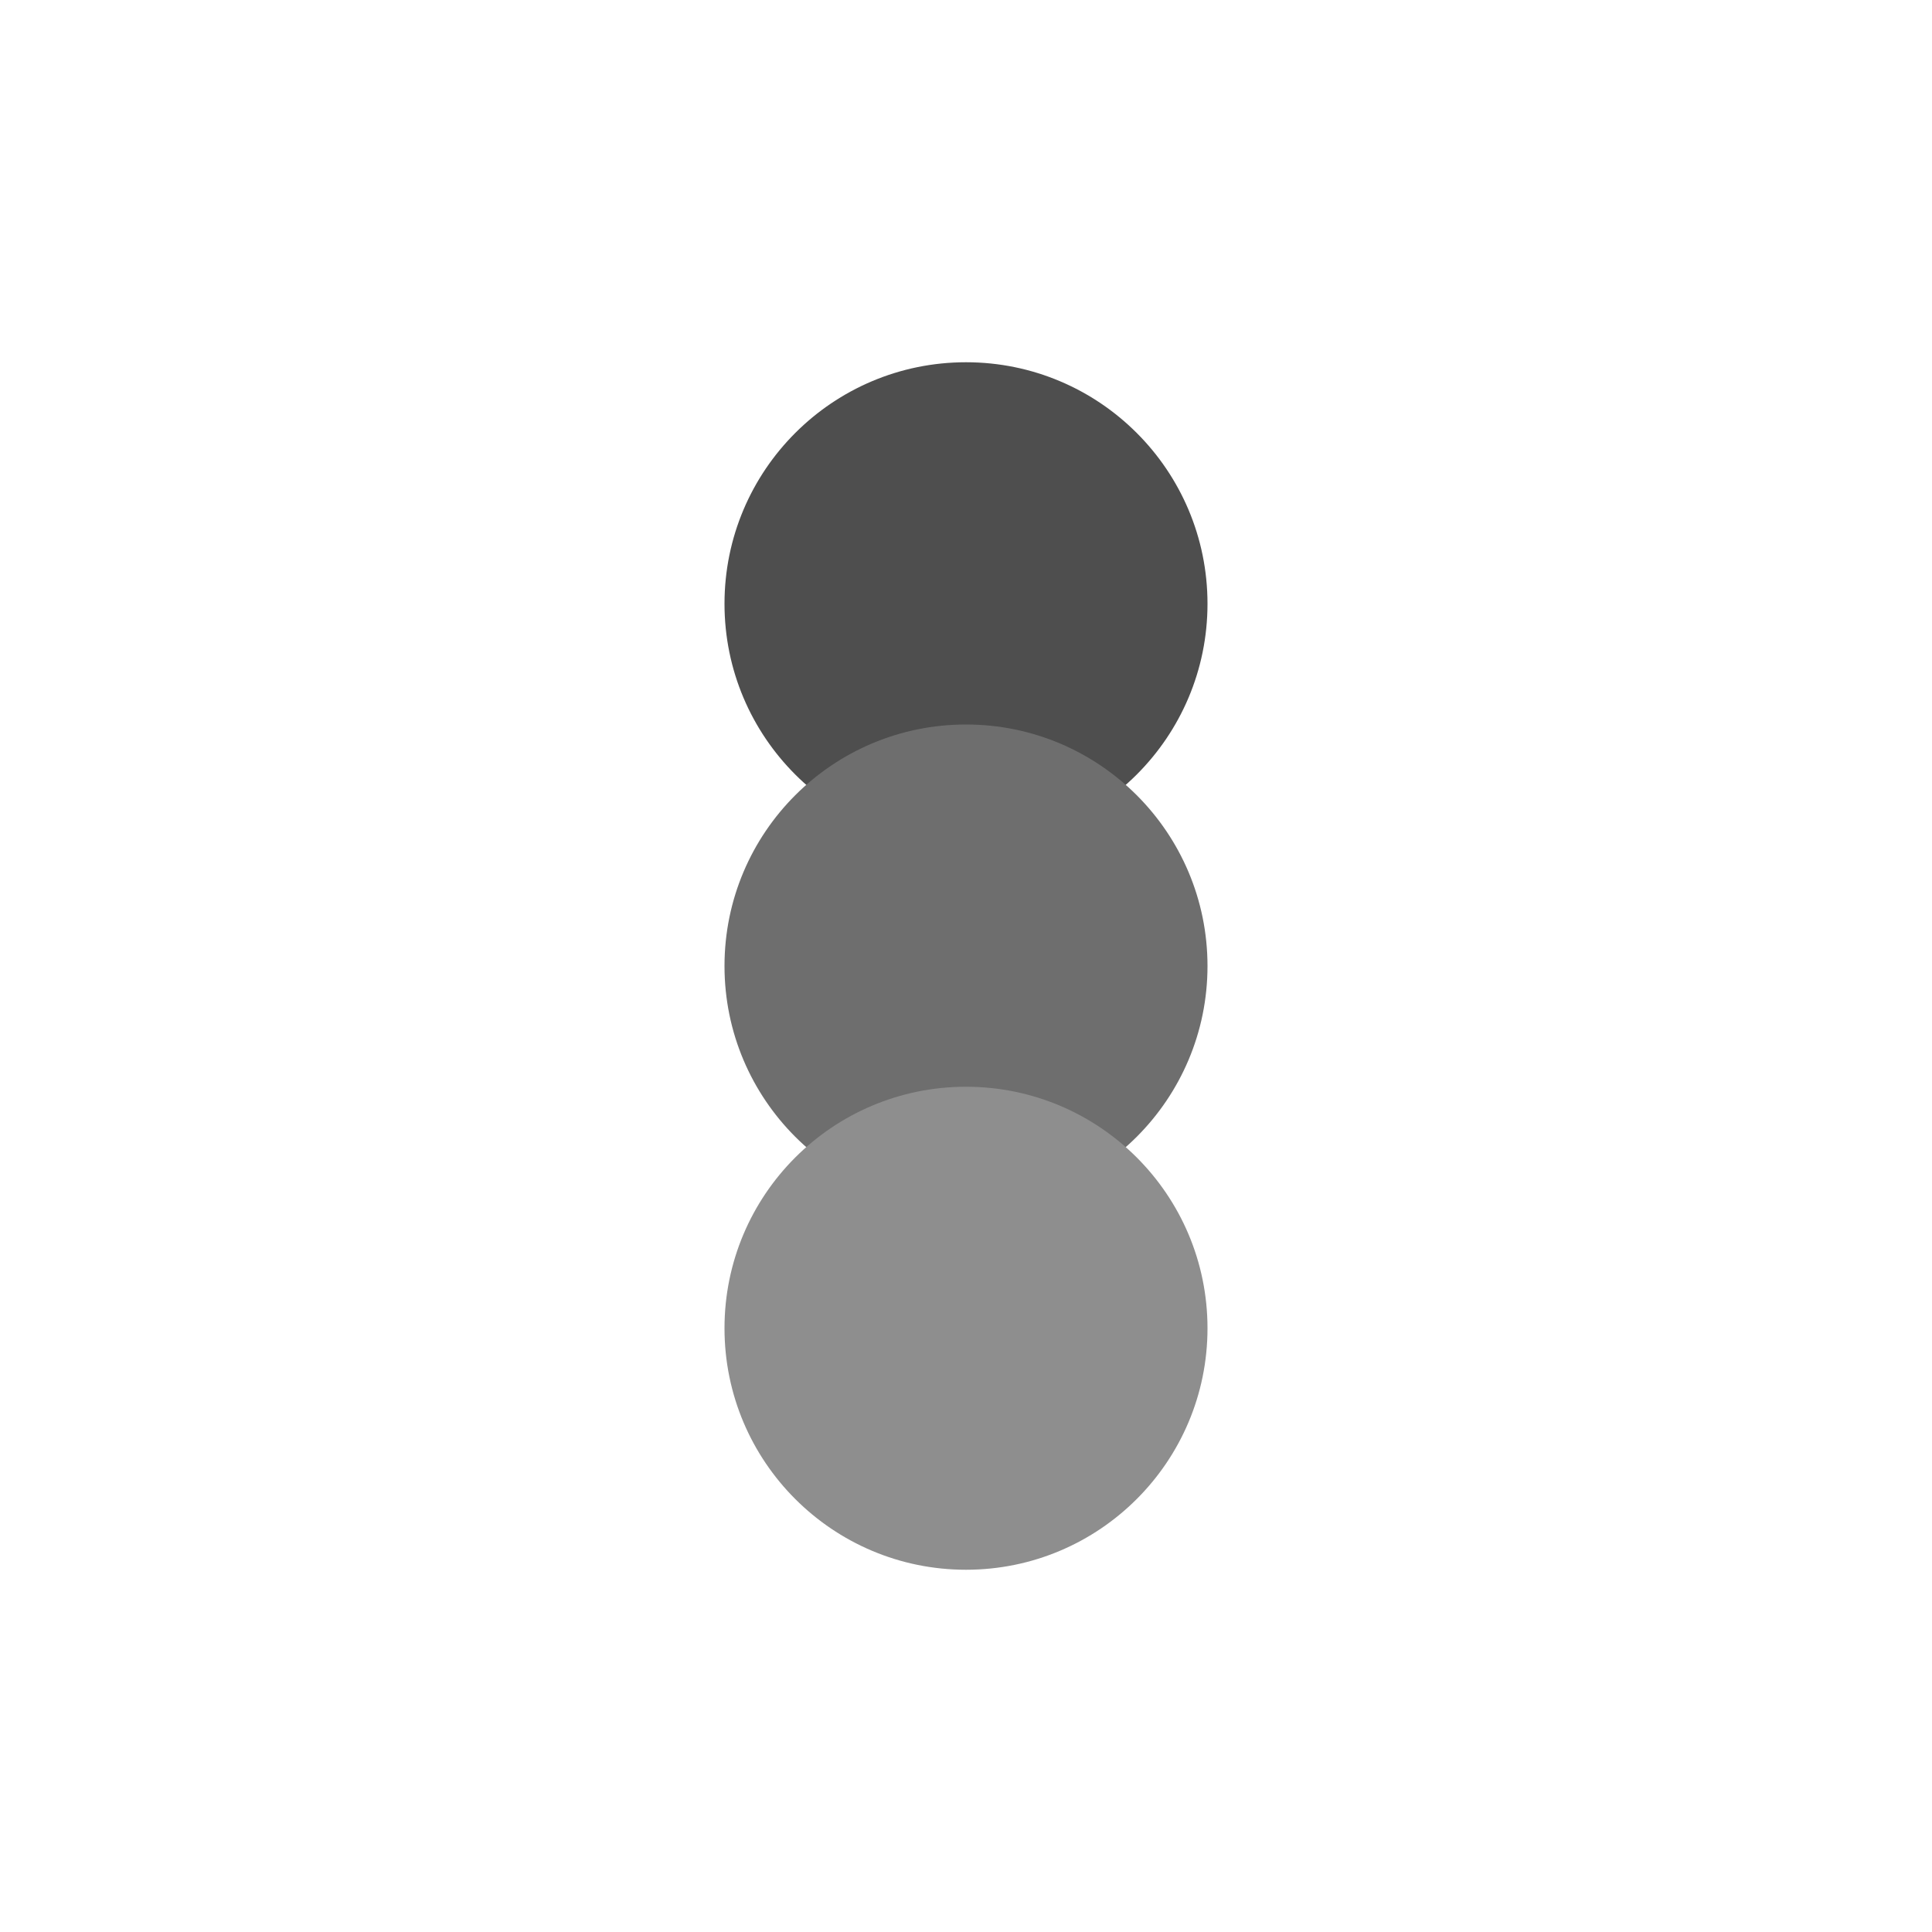
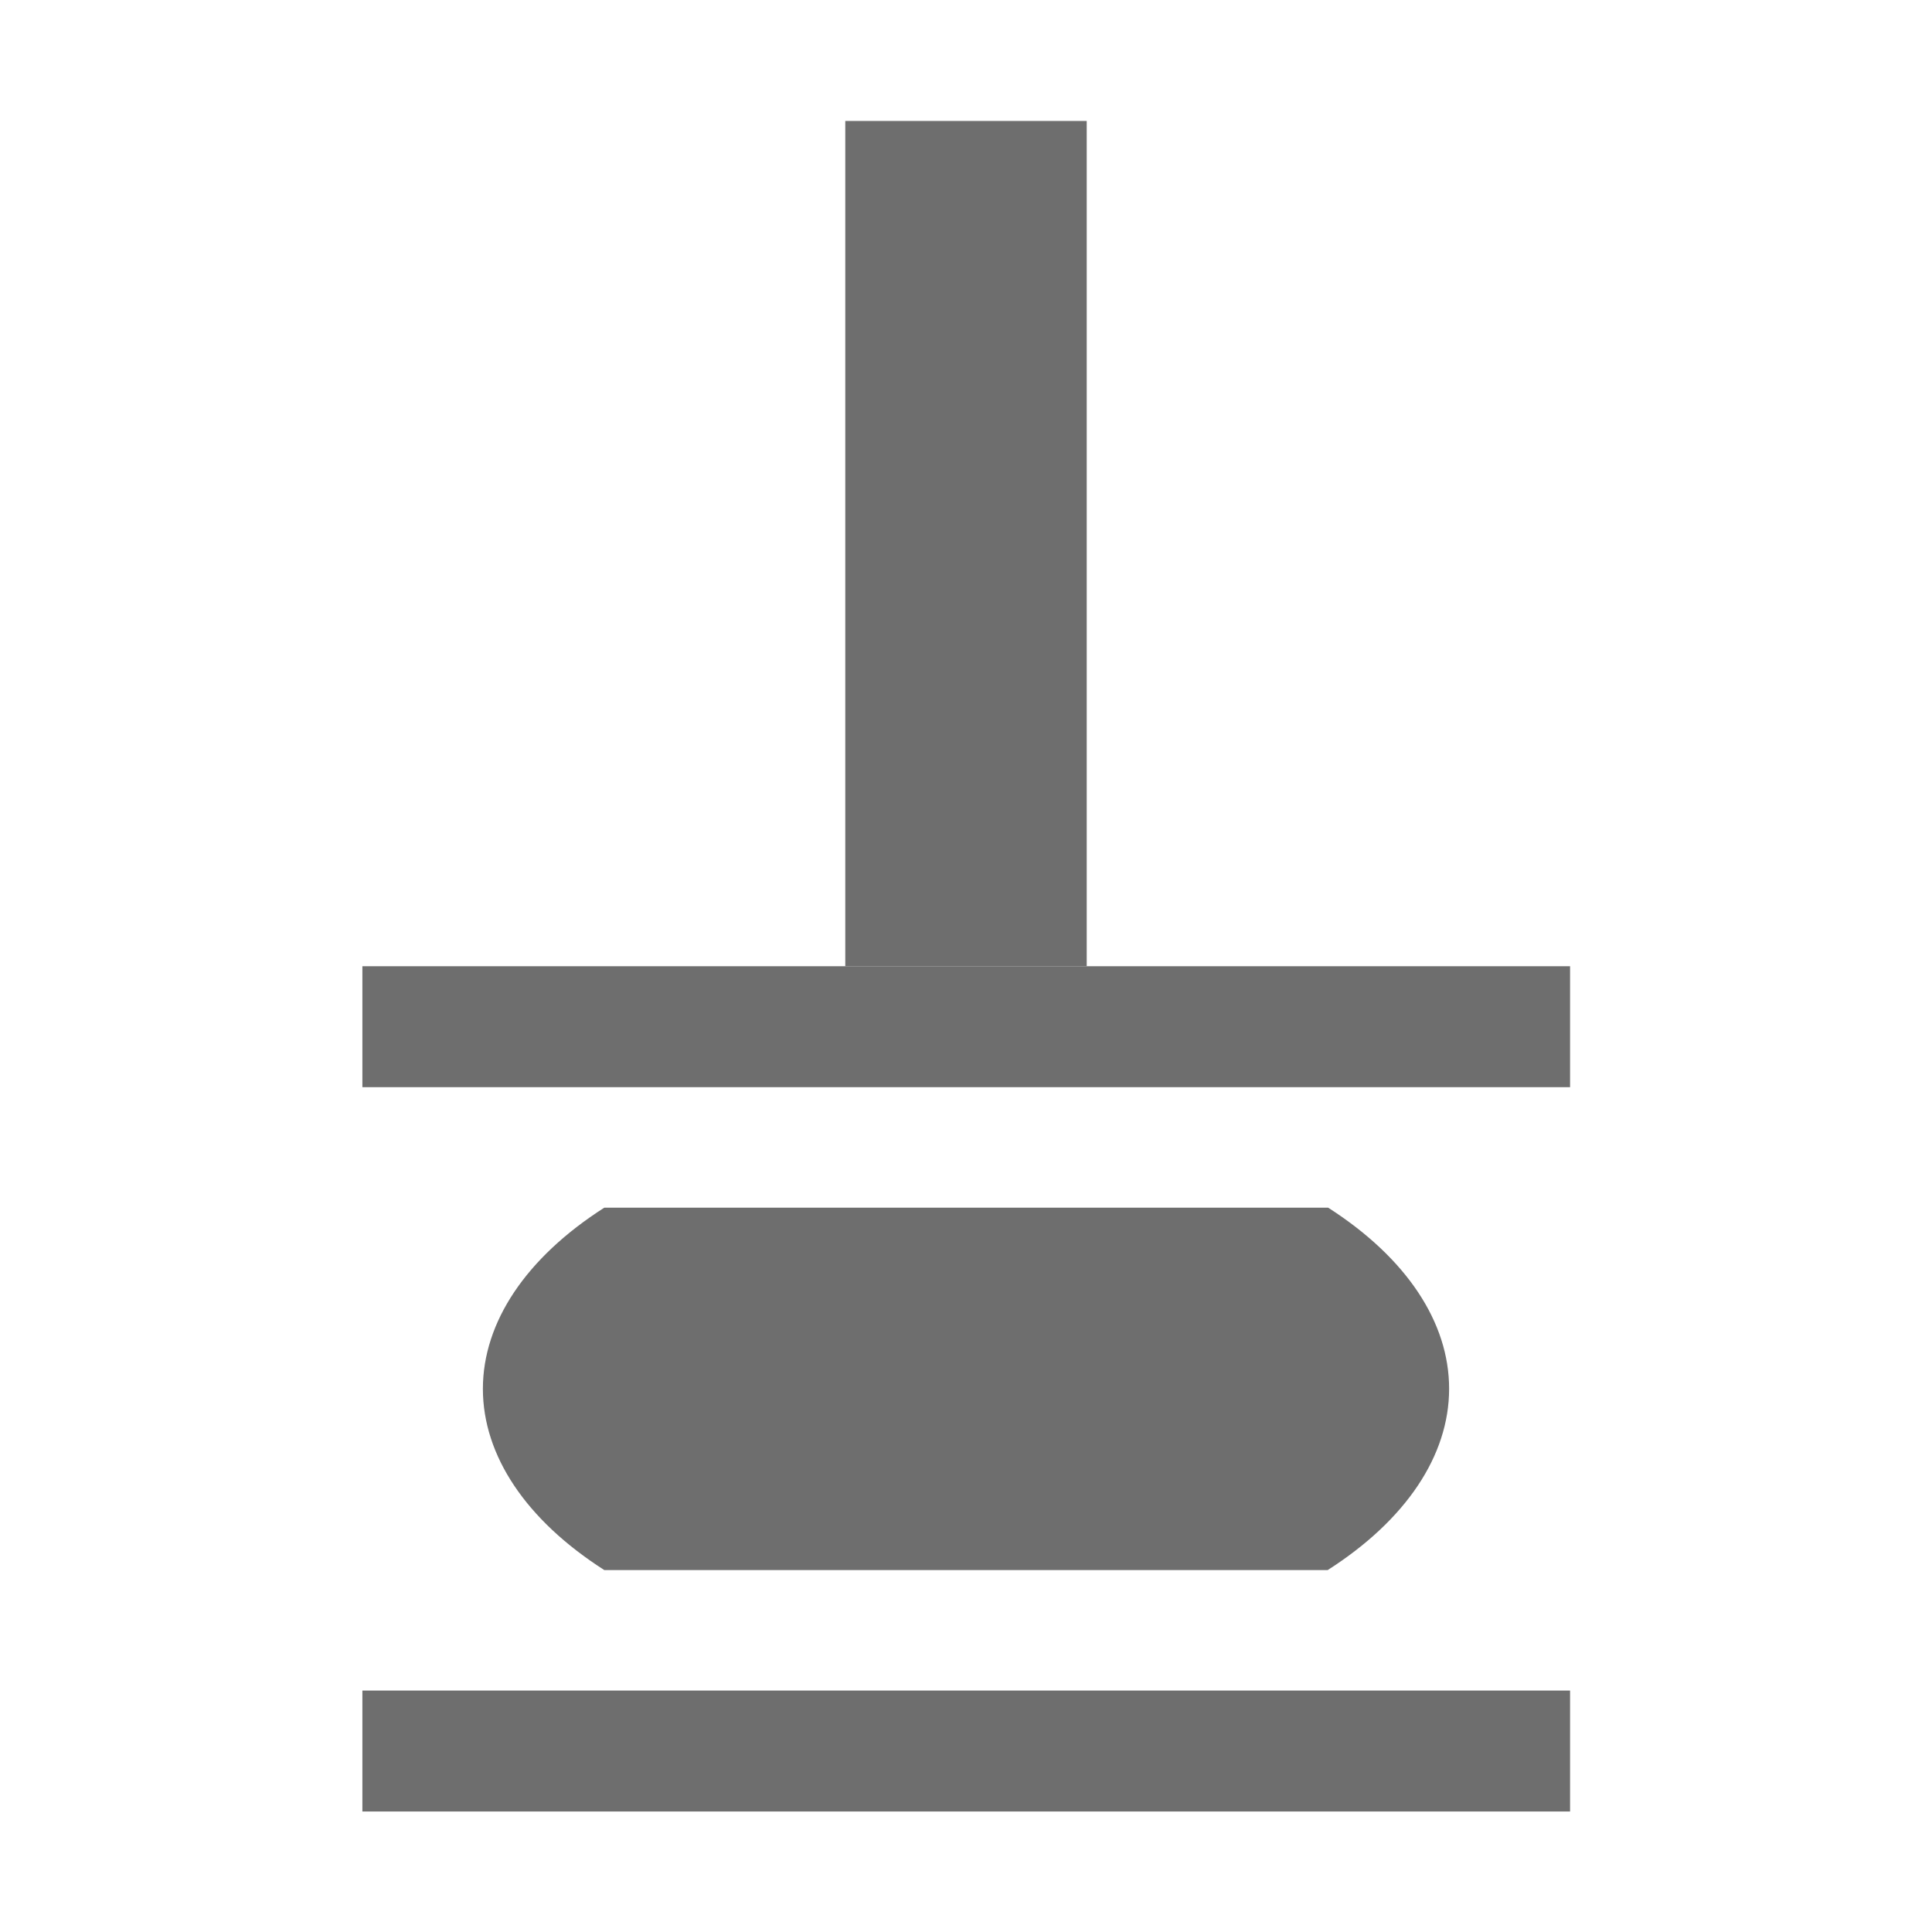
- <svg xmlns="http://www.w3.org/2000/svg" width="16" height="16" viewBox="0 0 16 16" version="1.1" id="svg125">
-   <g fill="none" fill-rule="evenodd" id="g123" transform="matrix(1,0,0,-1,0,16)">
-     <circle cx="-8" cy="-11" r="2" fill="#4e4e4e" id="circle111" transform="scale(-1)" />
-     <circle cx="-8" cy="-8" r="2" fill="#6e6e6e" id="circle113" transform="scale(-1)" />
-     <circle cx="-8" cy="-5" r="2" fill="#8e8e8e" id="circle115" transform="scale(-1)" />
+ <svg xmlns="http://www.w3.org/2000/svg" width="16" height="16" viewBox="0 0 4.233 4.233" version="1.1" id="svg5">
+   <g id="layer1">
+     <path id="path113" style="fill:#6e6e6e;fill-opacity:1;stroke-width:0.396" d="M 1.324 2.646 A 1.058 0.599 0 0 0 1.058 3.043 A 1.058 0.599 0 0 0 1.324 3.44 L 2.909 3.44 A 1.058 0.599 0 0 0 3.175 3.043 A 1.058 0.599 0 0 0 2.91 2.646 L 1.324 2.646 z " />
+     <rect style="fill:#6e6e6e;fill-opacity:1;stroke-width:0.296" id="rect275" width="2.646" height="0.265" x="0.794" y="2.117" ry="0.132" rx="0" />
+     <rect style="fill:#6e6e6e;fill-opacity:1;stroke-width:0.296" id="rect275-5" width="2.646" height="0.265" x="0.794" y="3.704" />
+     <rect style="fill:#6e6e6e;fill-opacity:1;stroke-width:0.335;stroke-dasharray:none" id="rect7295" width="0.529" height="1.852" x="1.852" y="0.265" ry="0" rx="0" />
  </g>
</svg>
